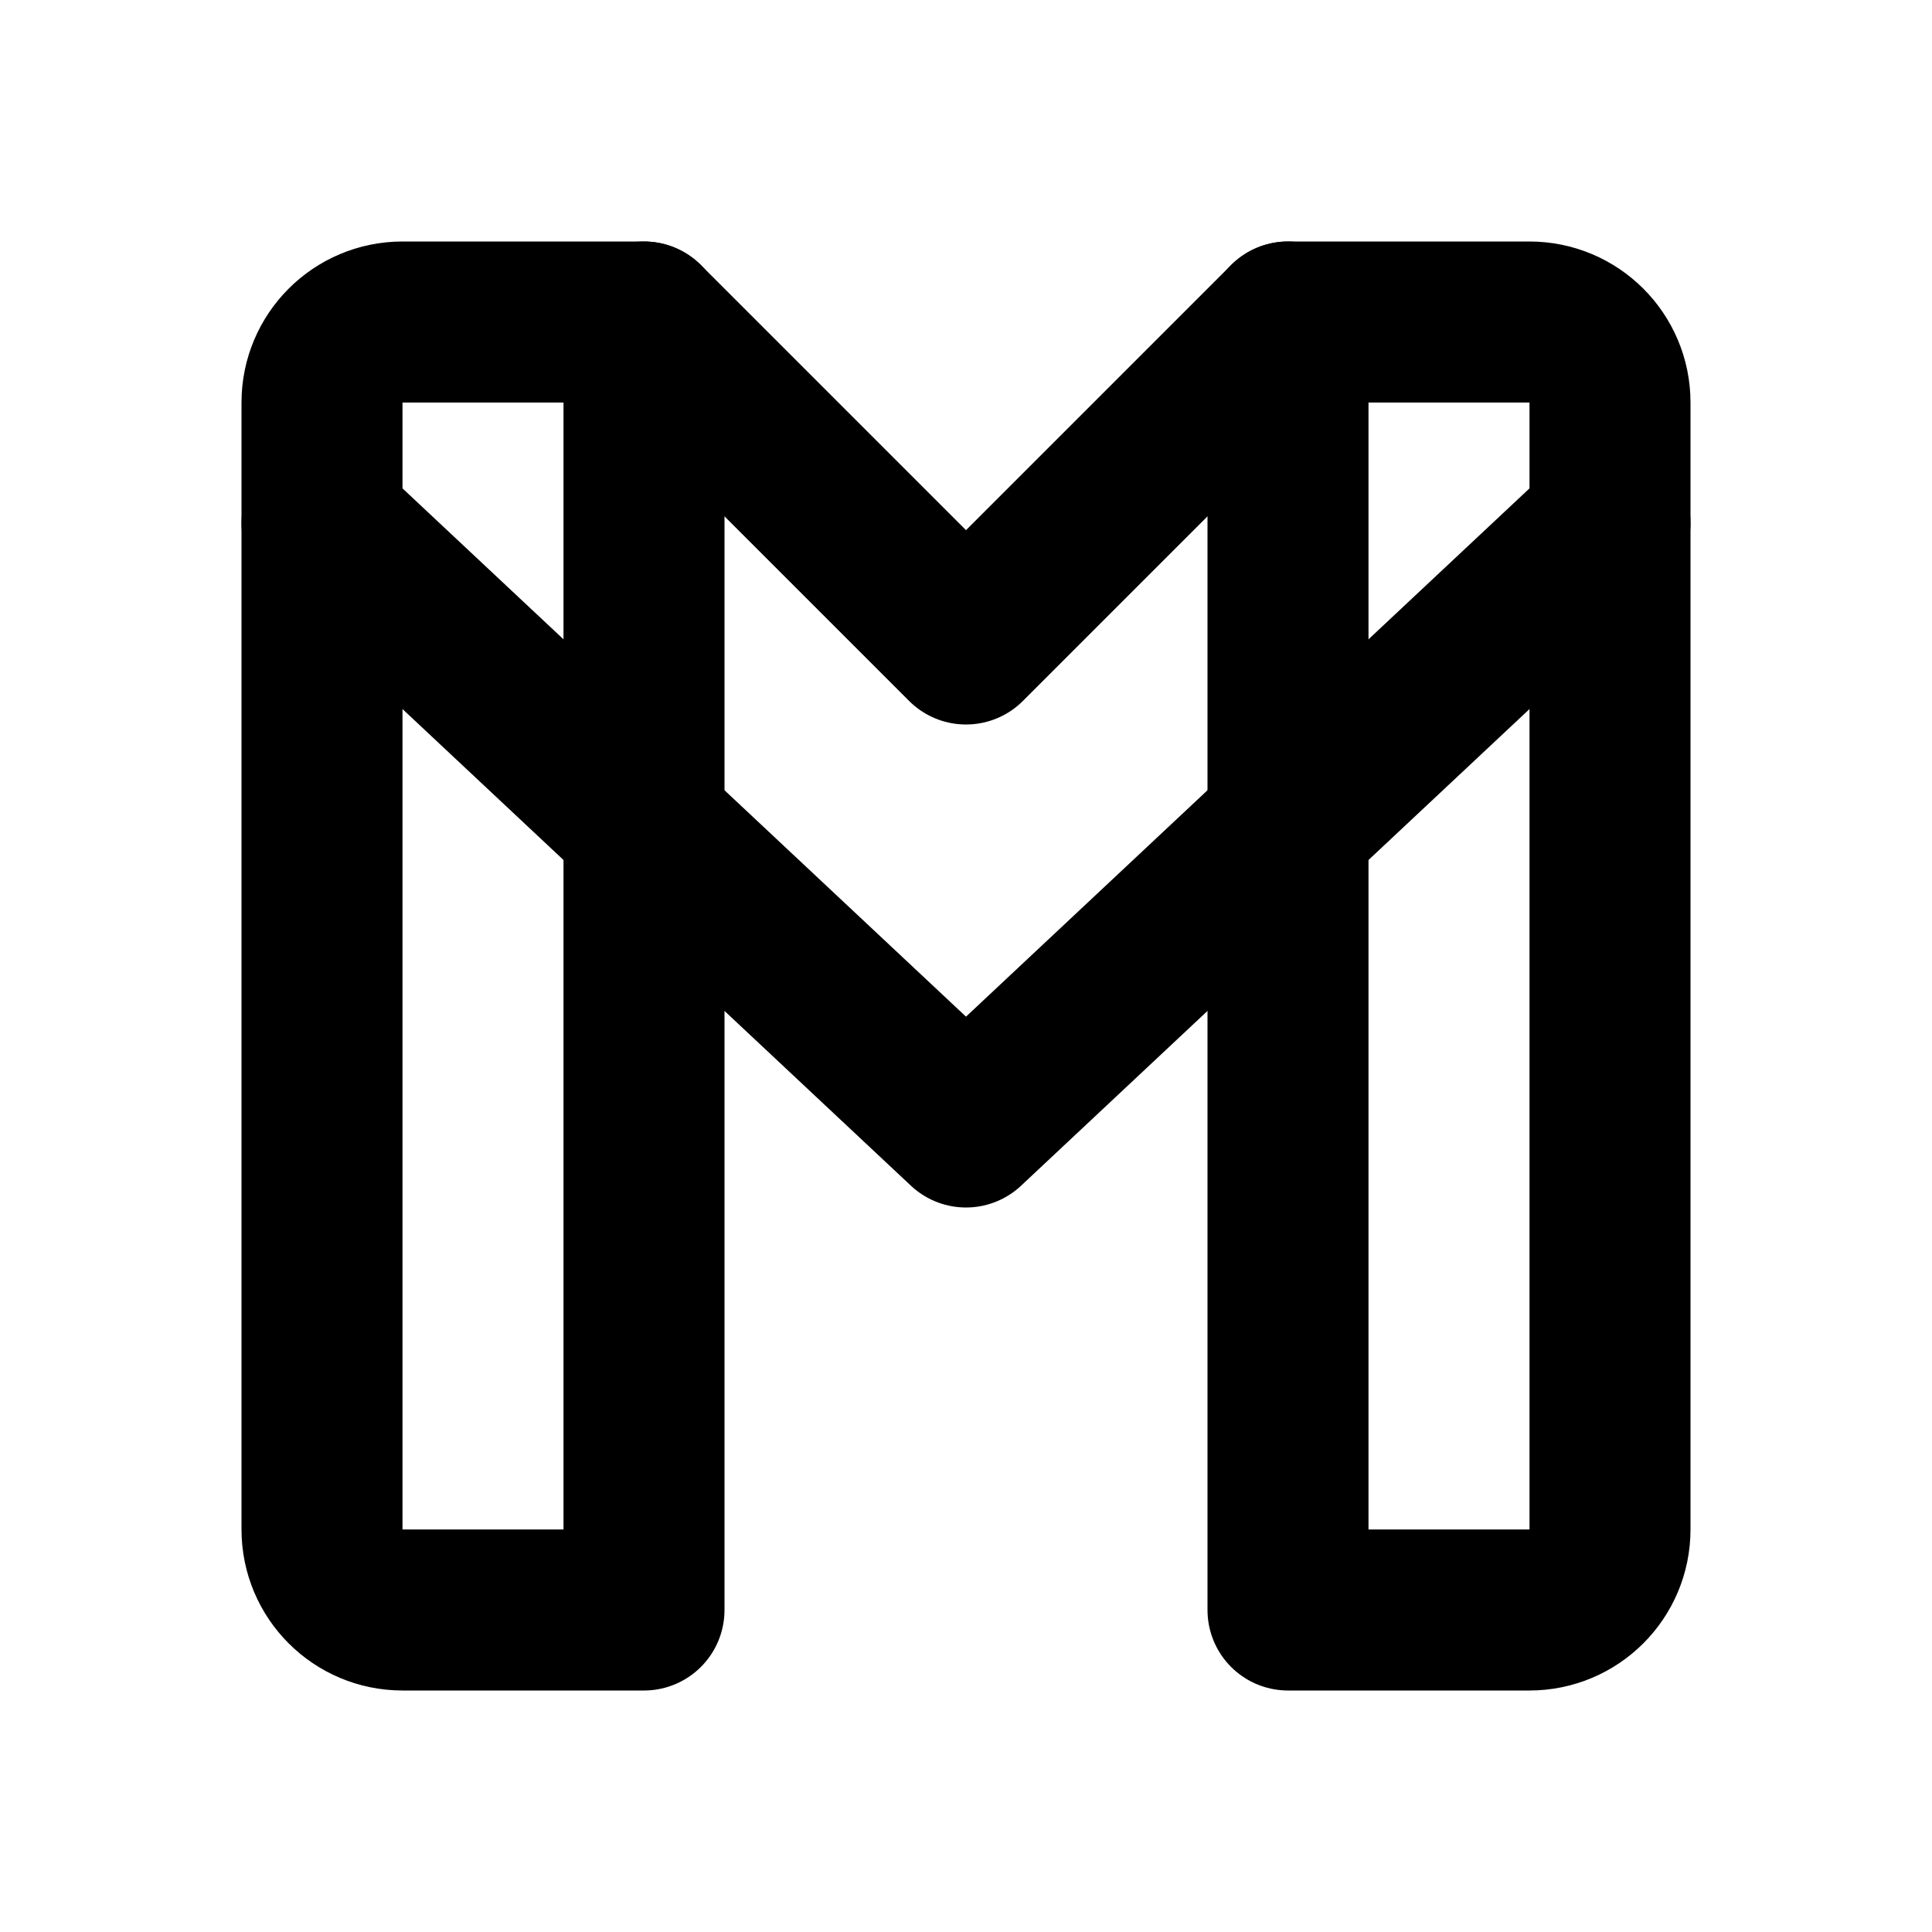
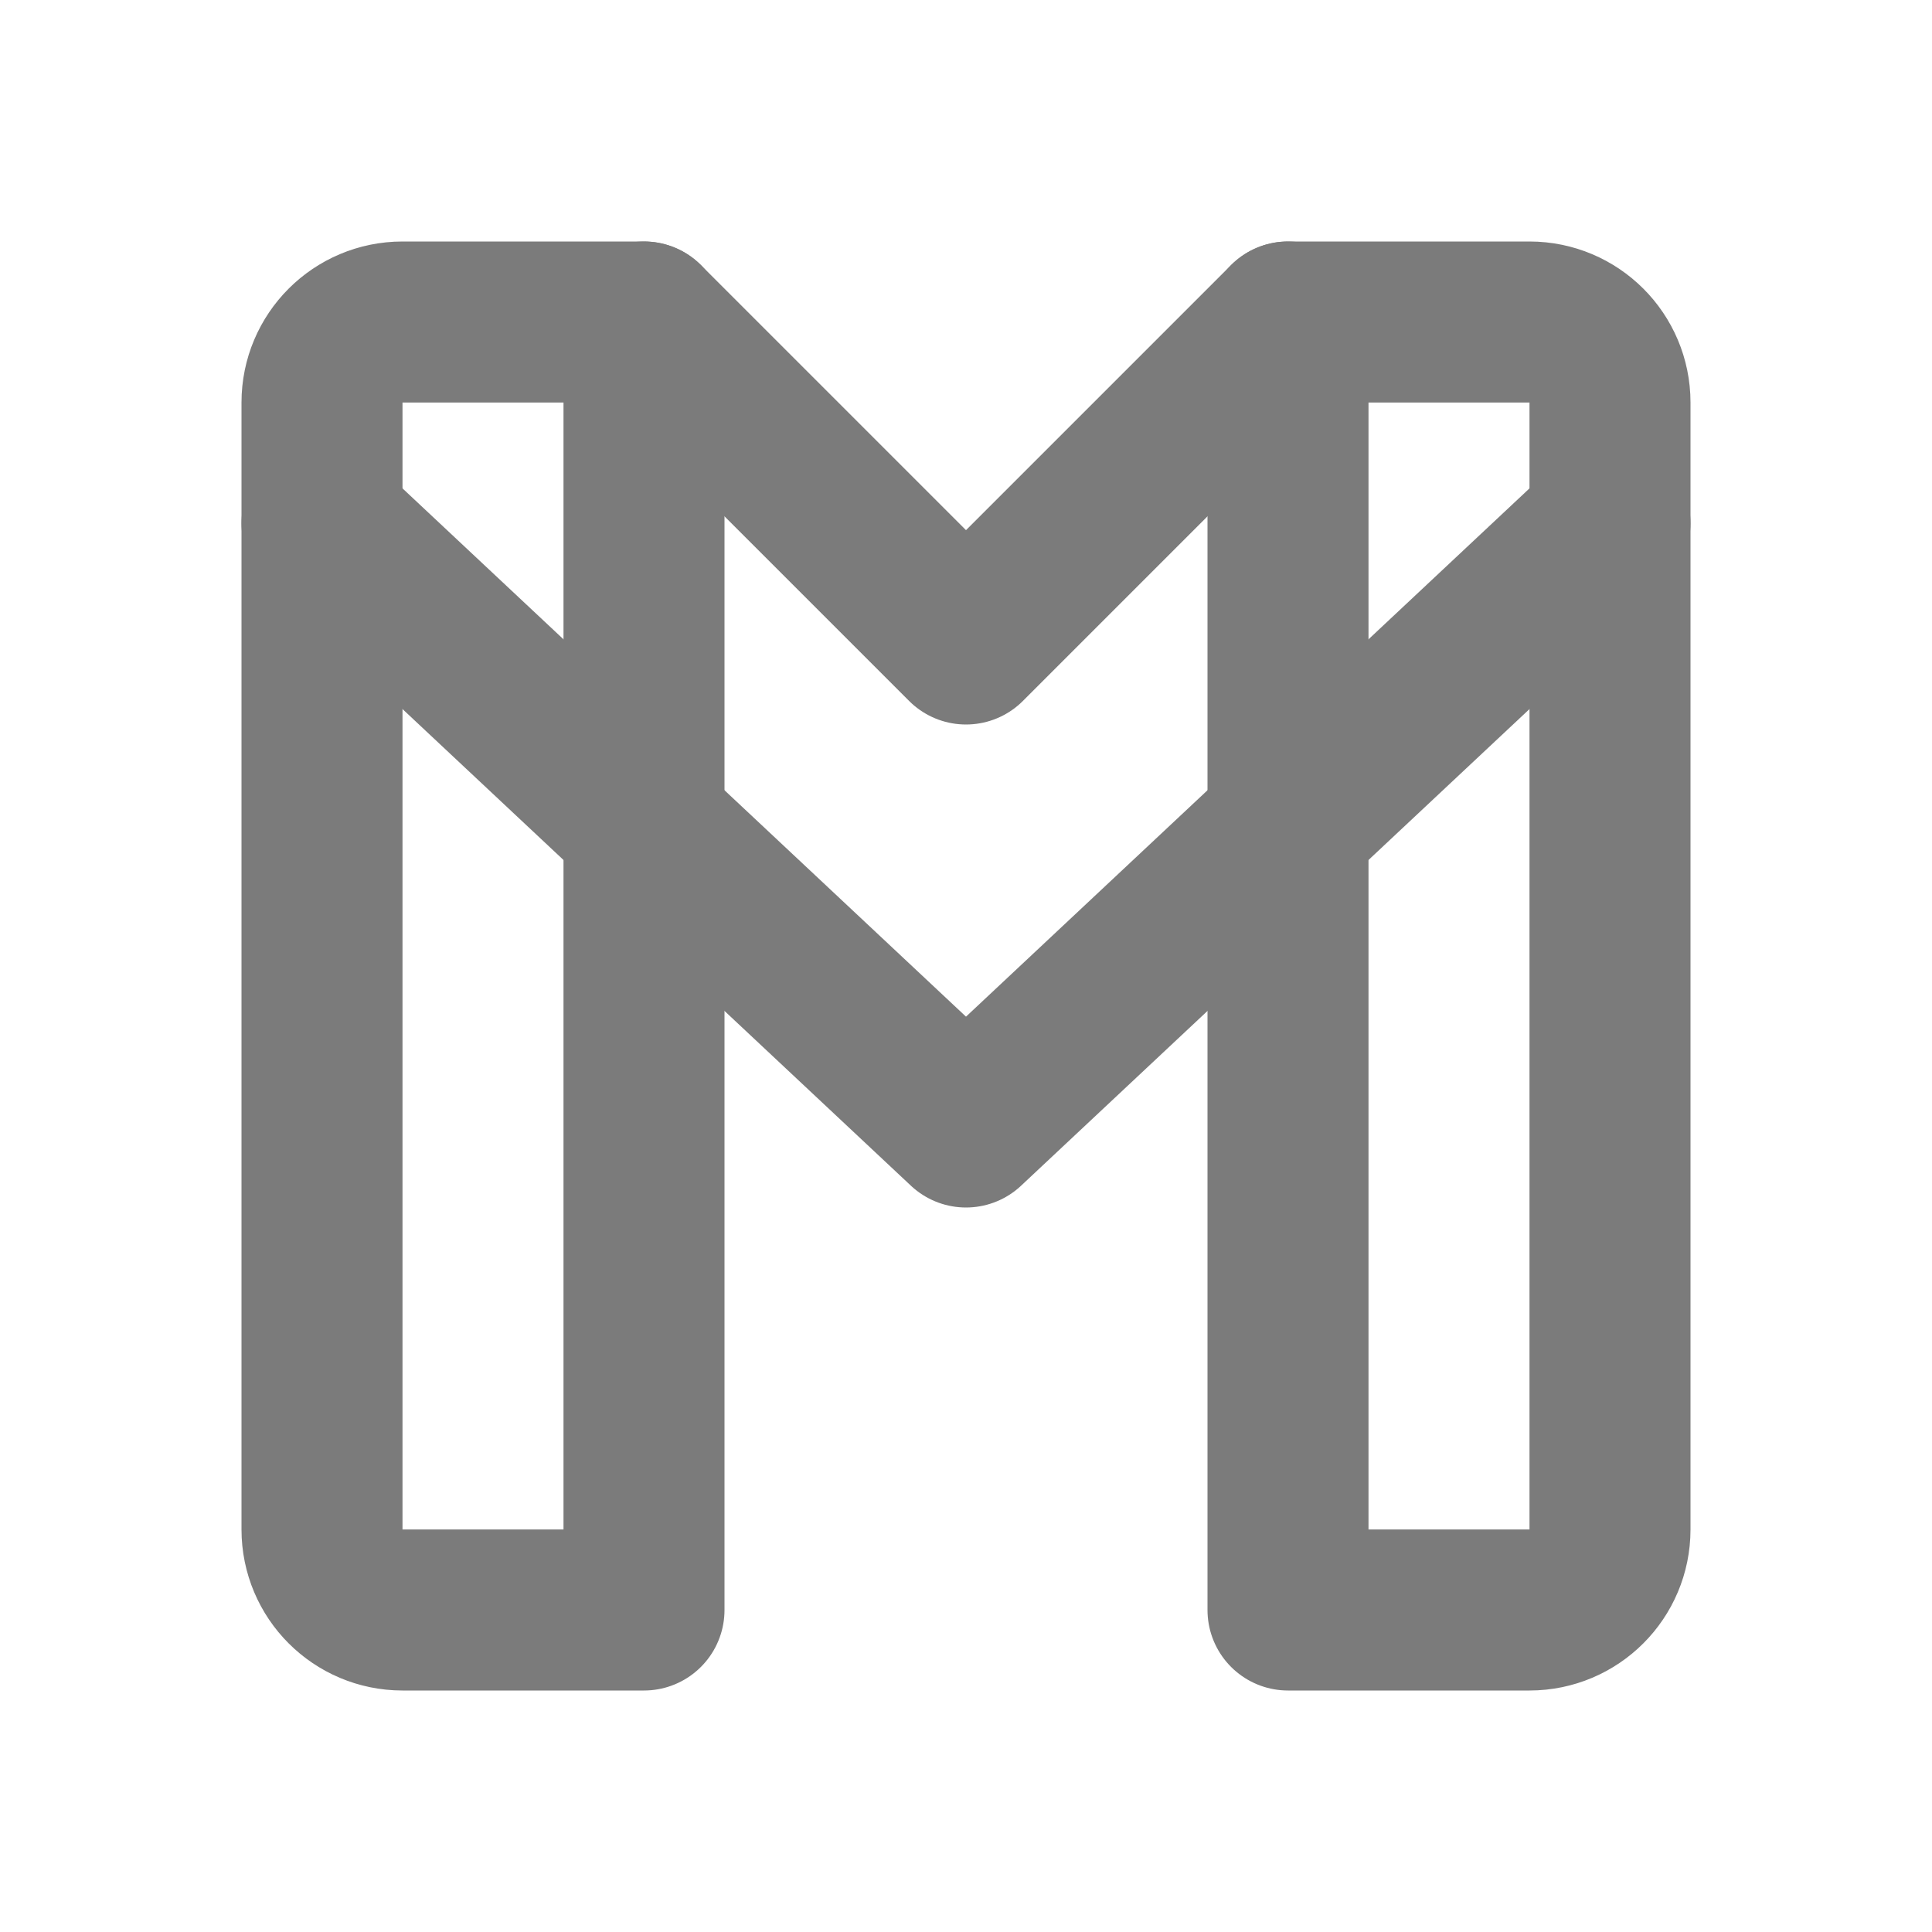
- <svg xmlns="http://www.w3.org/2000/svg" class="icon icon-tabler icon-tabler-brand-gmail" width="24" height="24" viewBox="0 0 24 24" stroke-width="2" stroke="currentColor" fill="none" stroke-linecap="round" stroke-linejoin="round">
+ <svg xmlns="http://www.w3.org/2000/svg" fill="none" width="24" height="24" viewBox="0 0 24 24" stroke-width="2" stroke="#7b7b7b" stroke-linecap="round" stroke-linejoin="round">
  <path stroke="none" d="M0 0h24v24H0z" fill="none" />
  <path d="M16 20h3a1 1 0 0 0 1 -1v-14a1 1 0 0 0 -1 -1h-3v16z" />
  <path d="M5 20h3v-16h-3a1 1 0 0 0 -1 1v14a1 1 0 0 0 1 1z" />
  <path d="M16 4l-4 4l-4 -4" />
  <path d="M4 6.5l8 7.5l8 -7.5" />
</svg>
